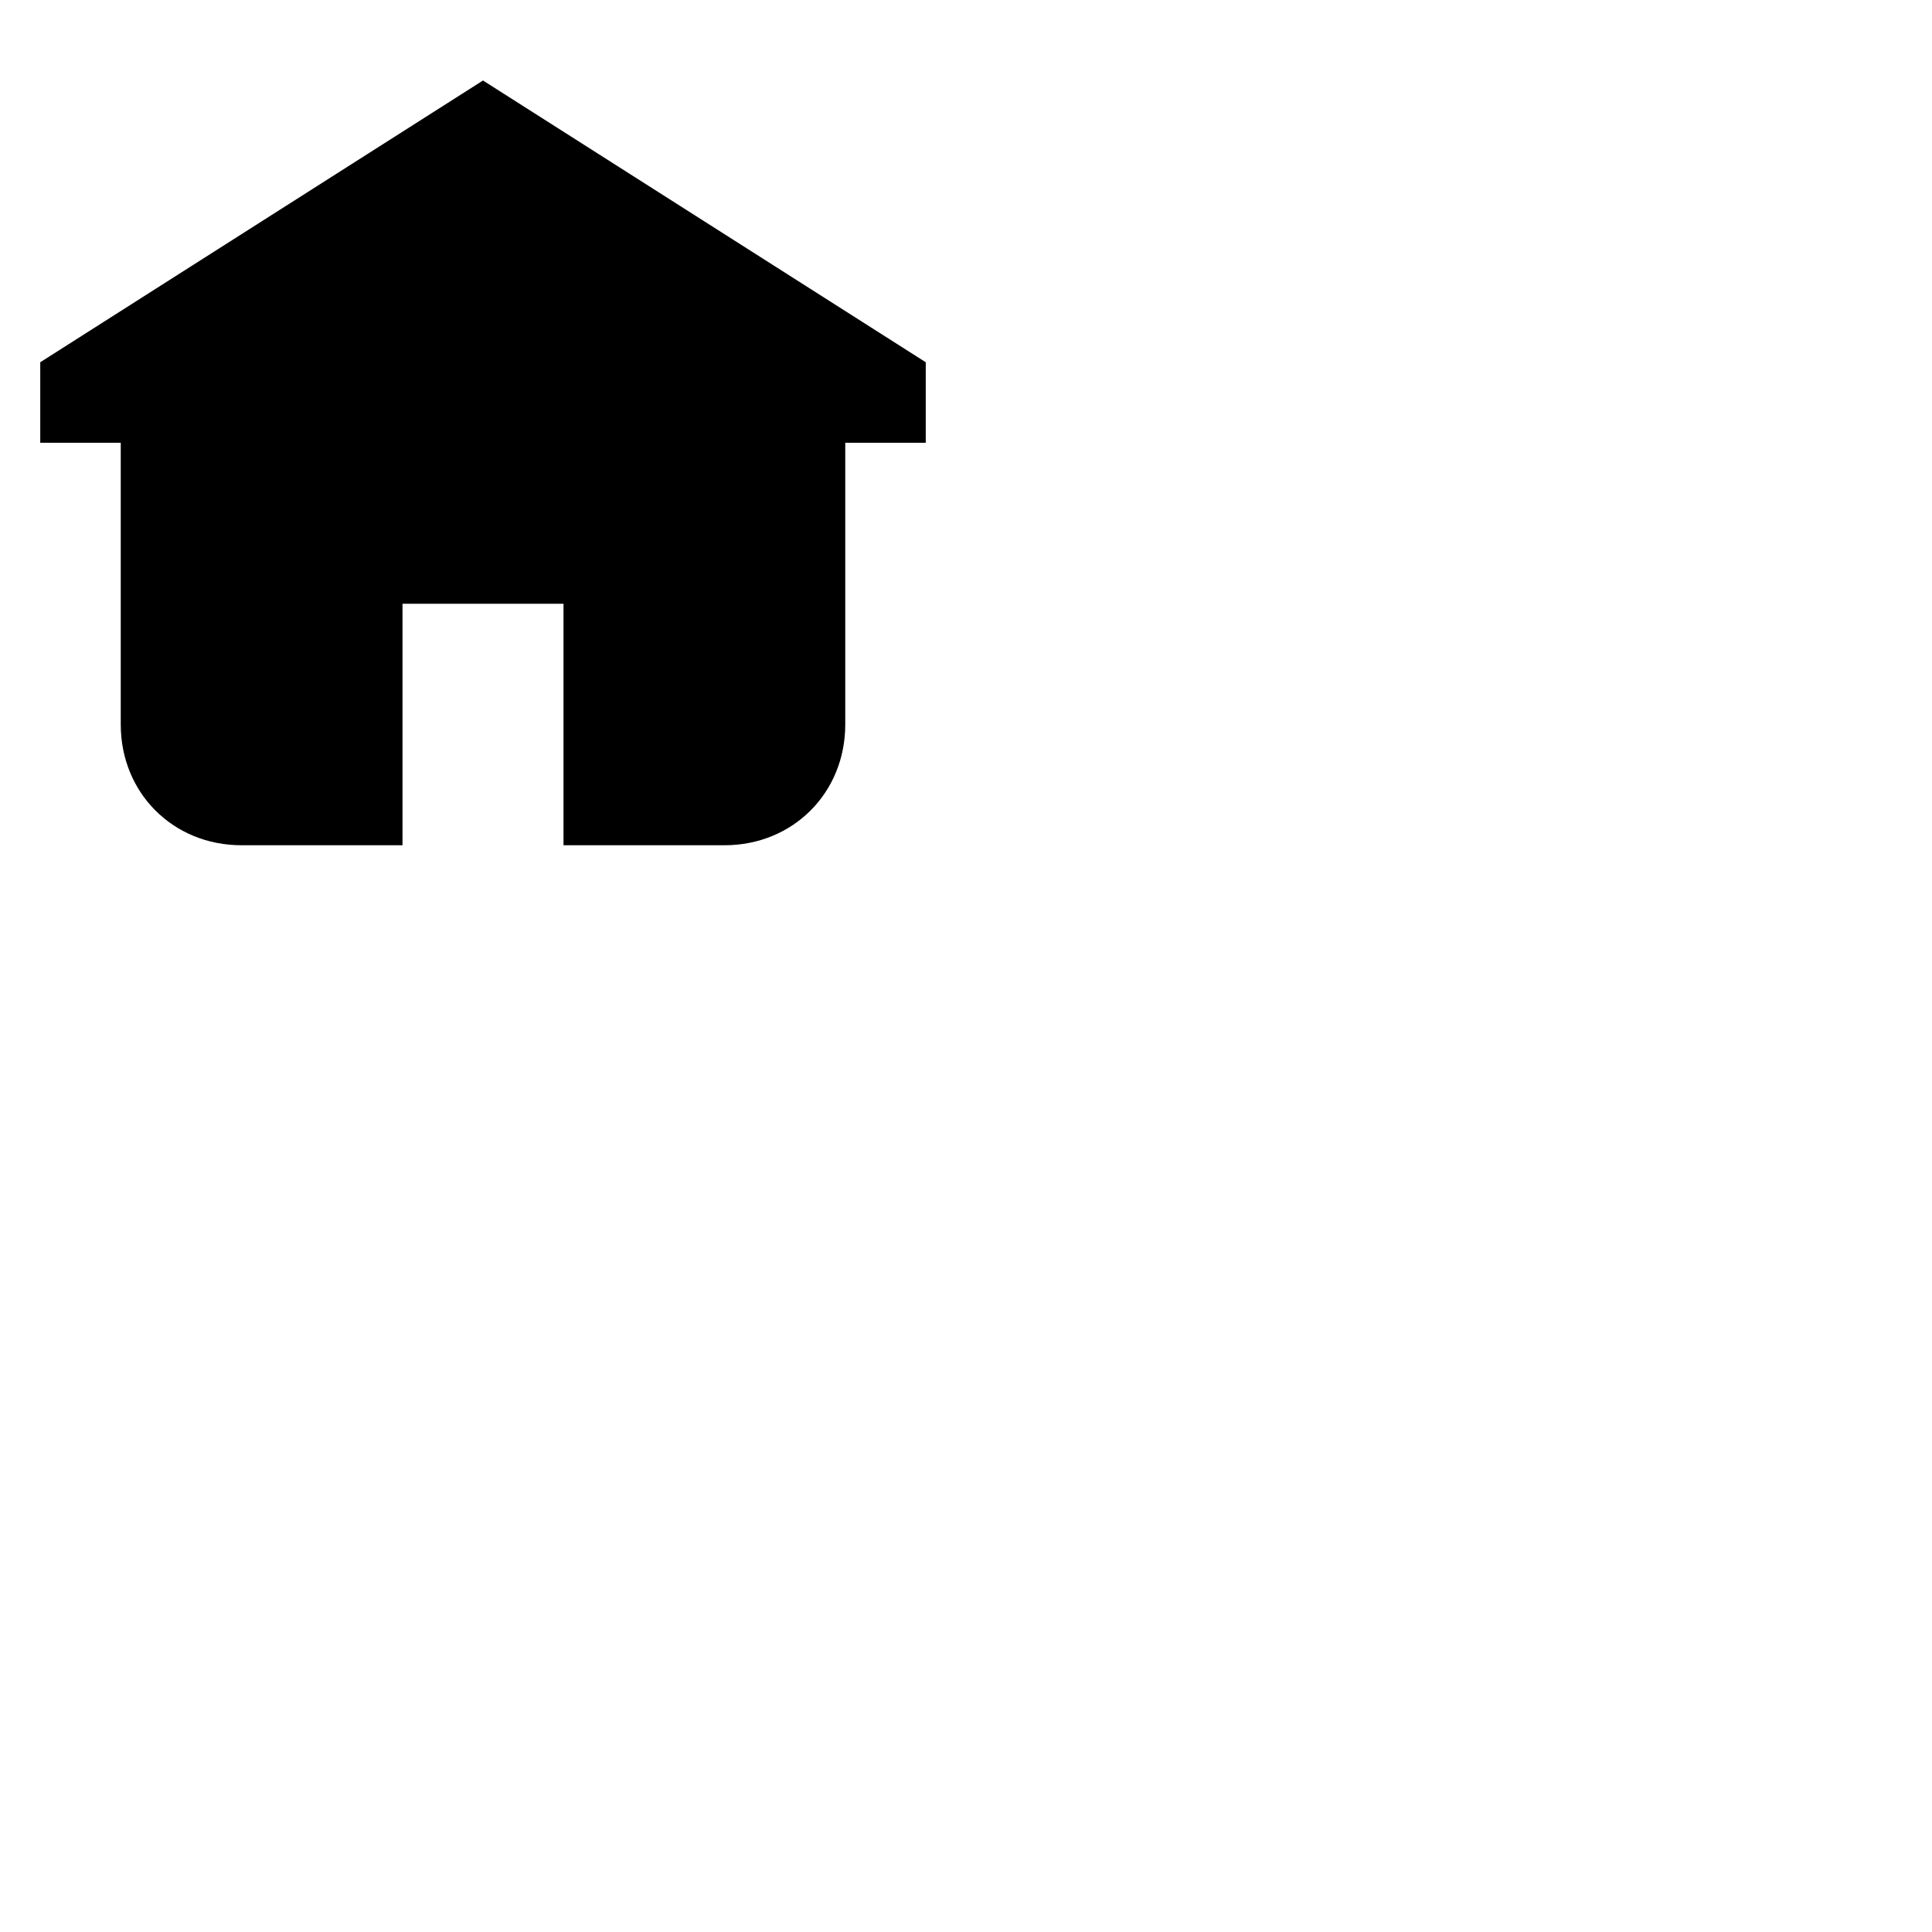
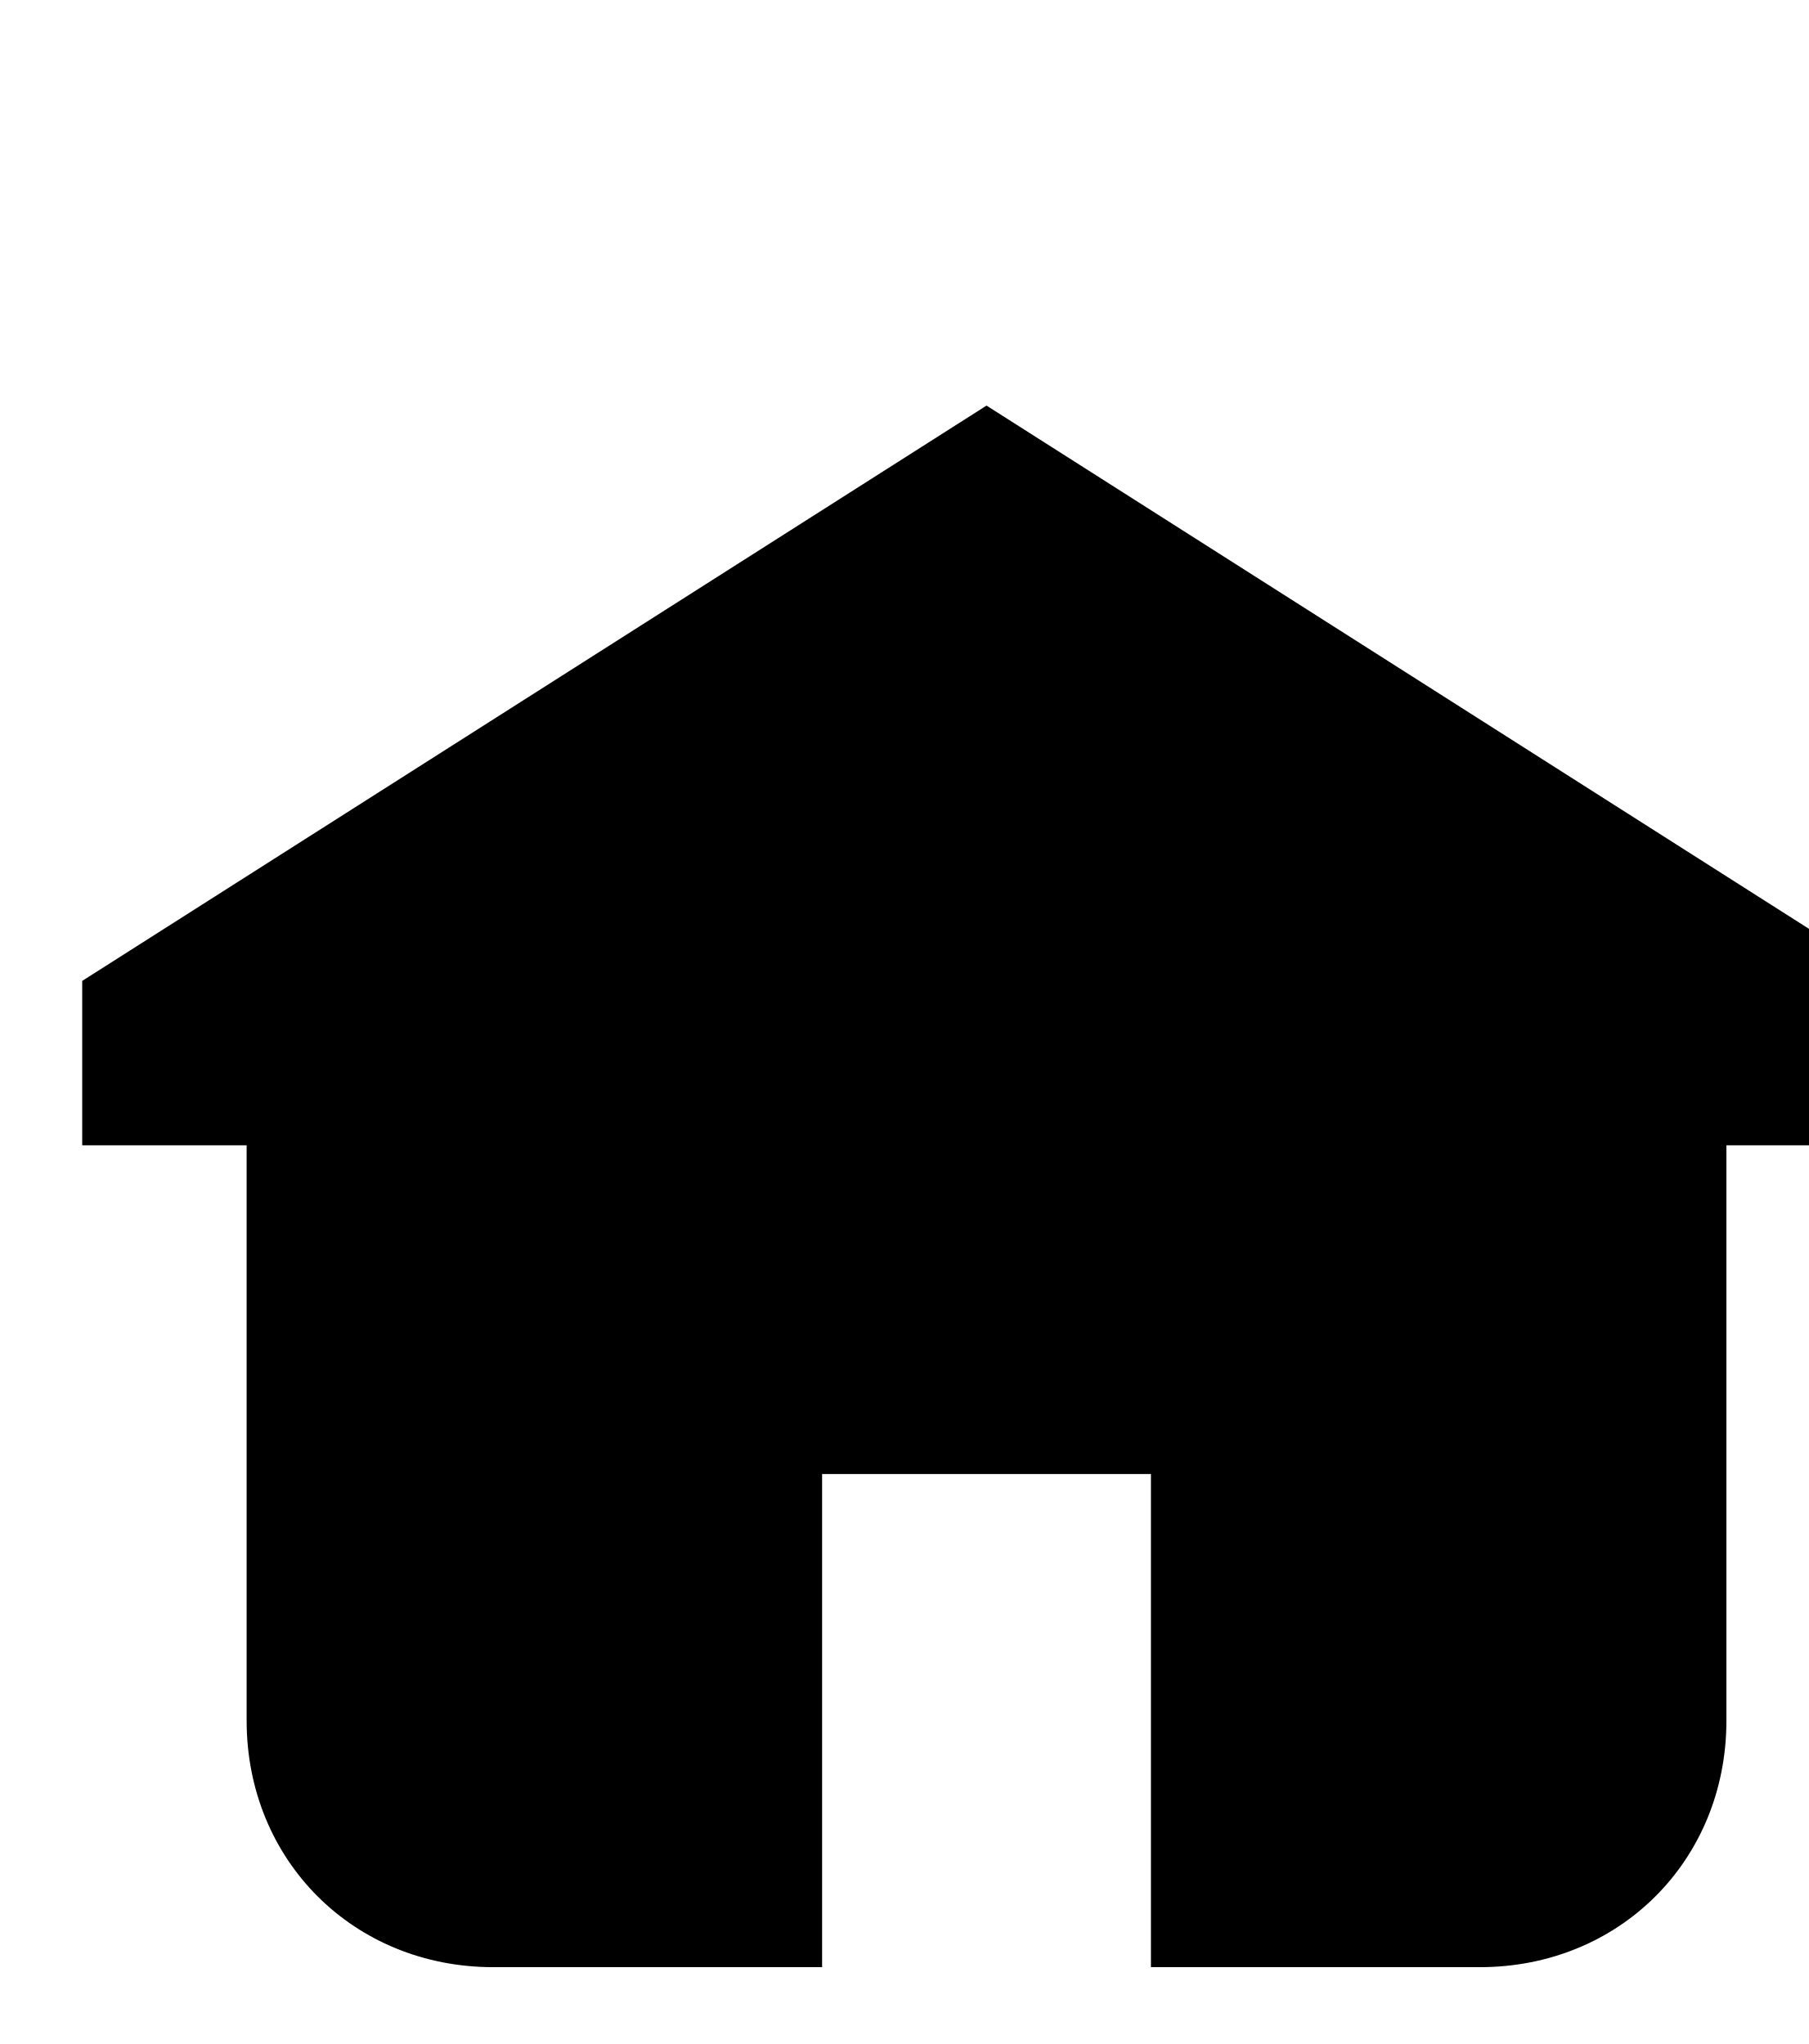
- <svg xmlns="http://www.w3.org/2000/svg" aria-label="Hareket Akışı" height="48" viewBox="0 0 48 48" width="48">
+ <svg xmlns="http://www.w3.org/2000/svg" aria-label="Hareket Akışı" height="26" viewBox="0 0 22 19" width="23">
  <path d="m23 9v2h-2v7c0 1.7-1.3 3-3 3h-4v-6h-4v6h-4c-1.7 0-3-1.3-3-3v-7h-2v-2l11-7z" />
</svg>
